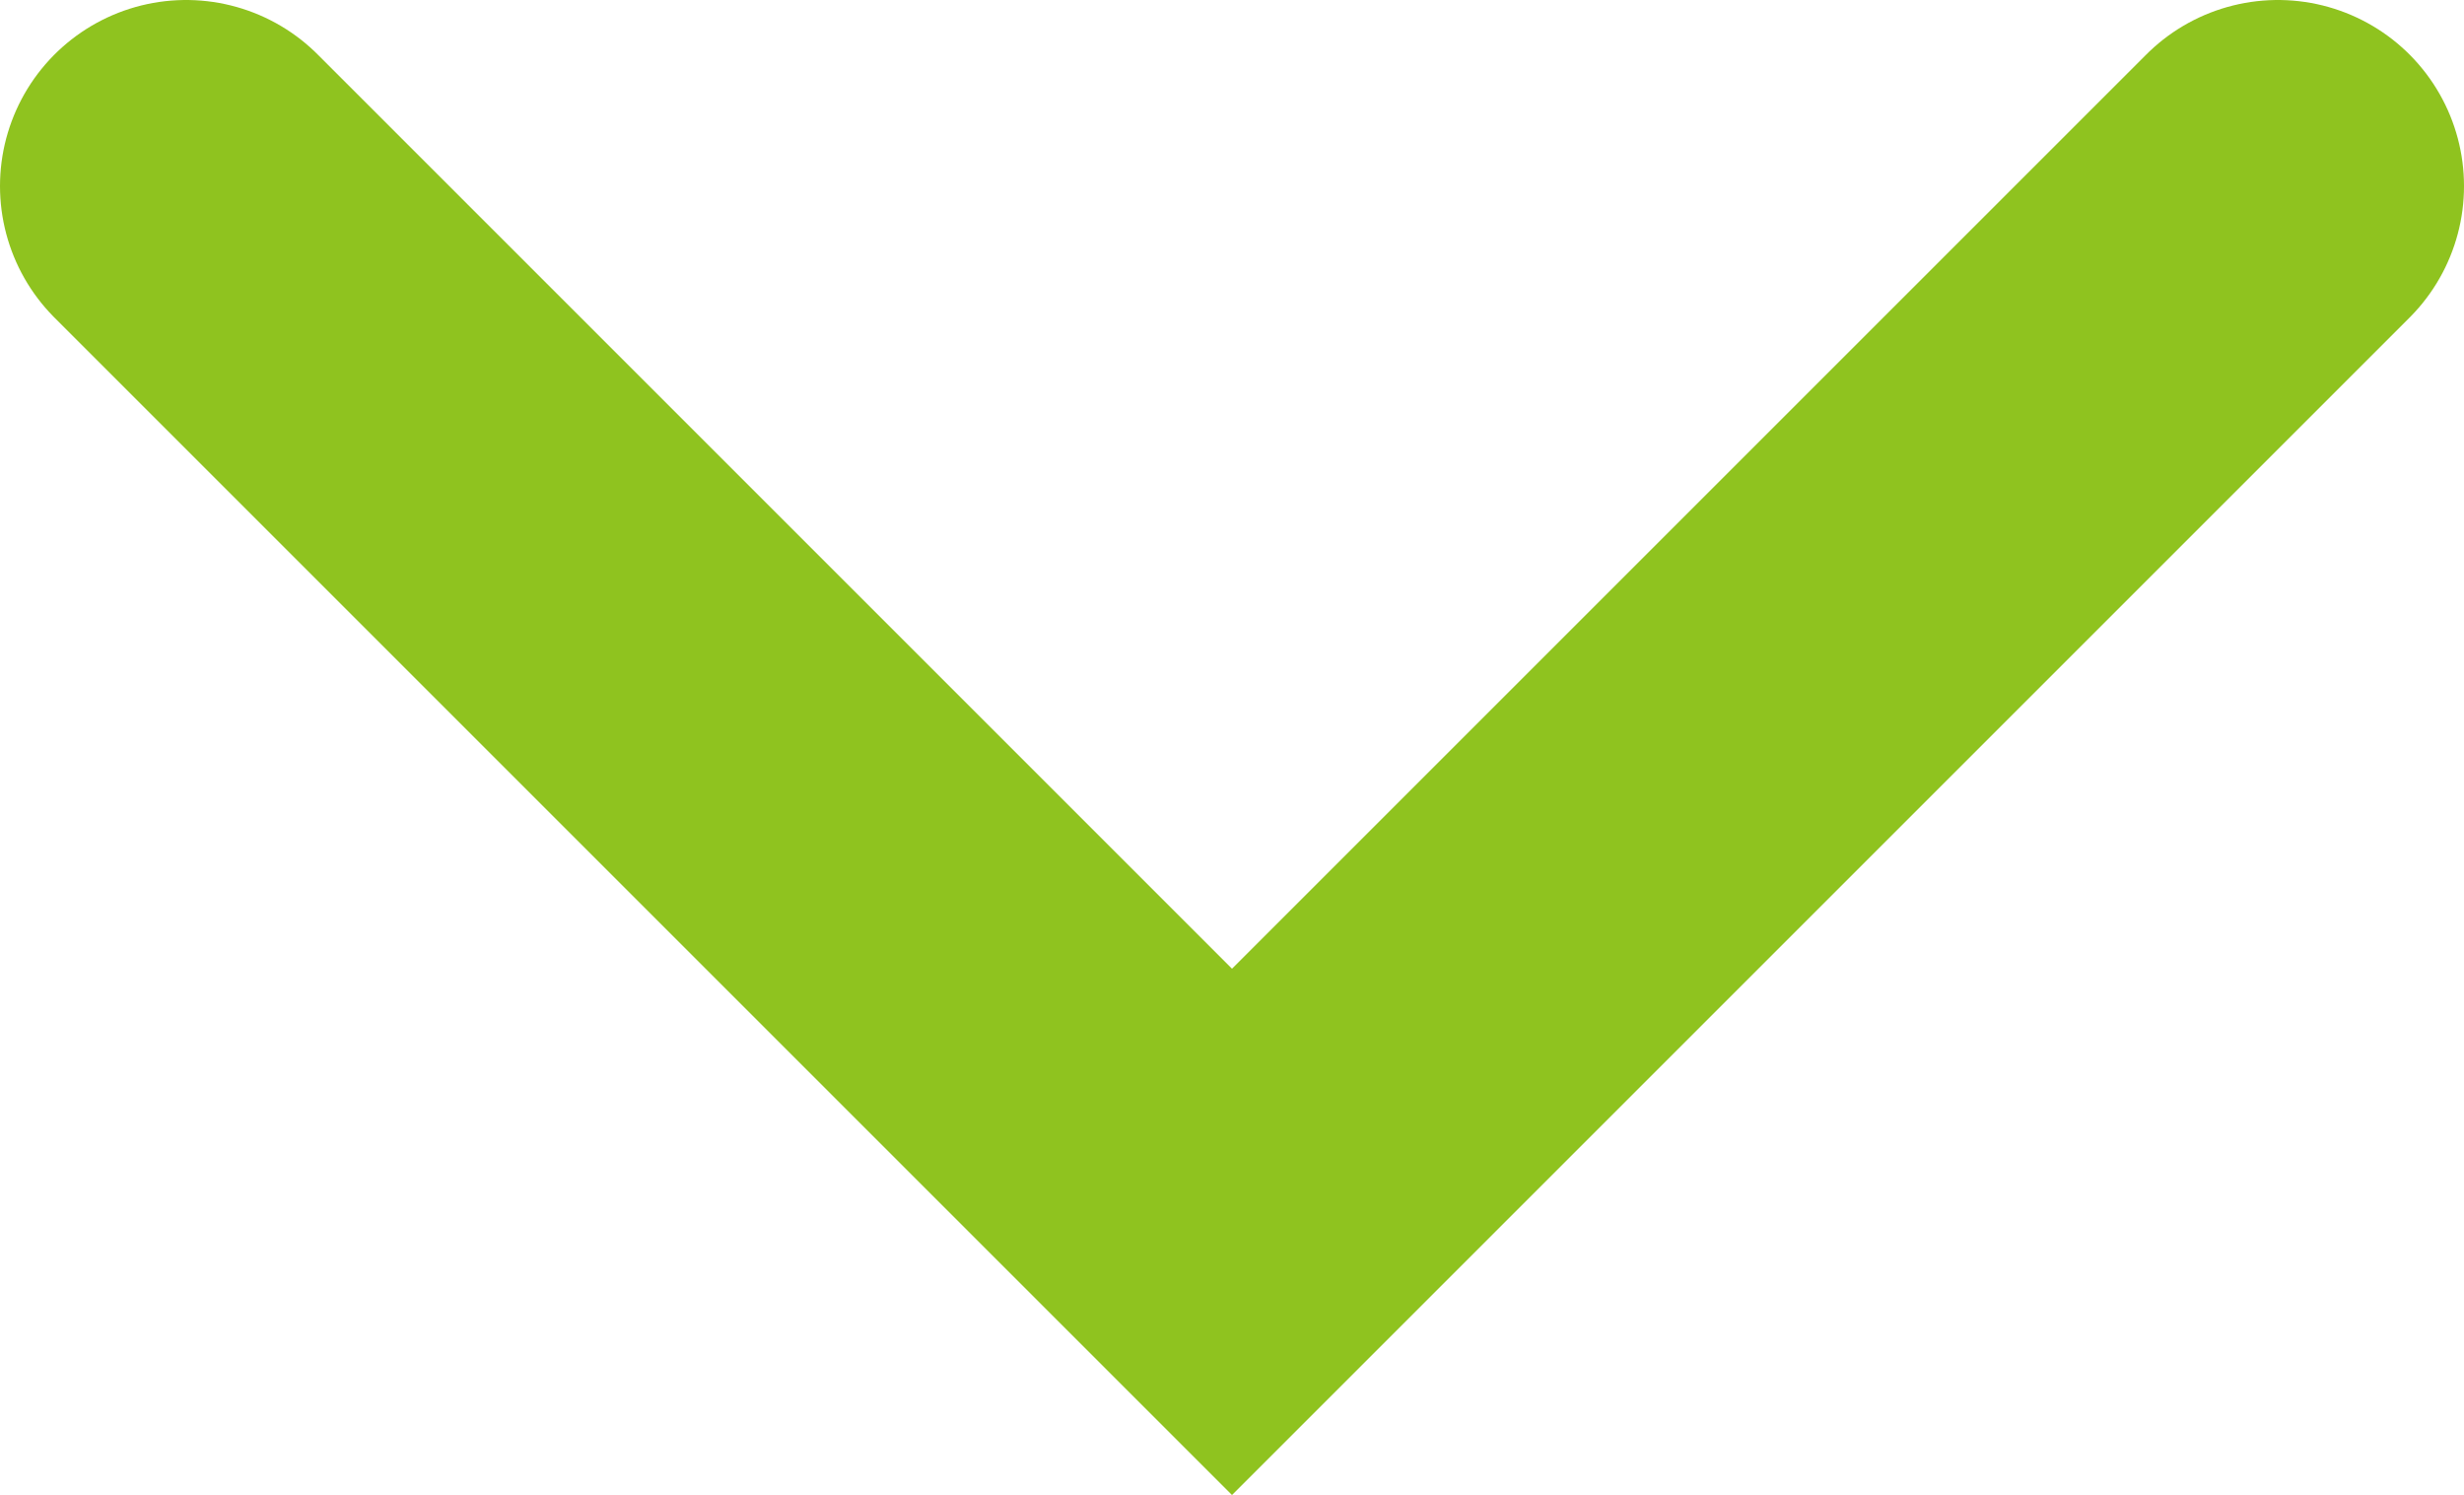
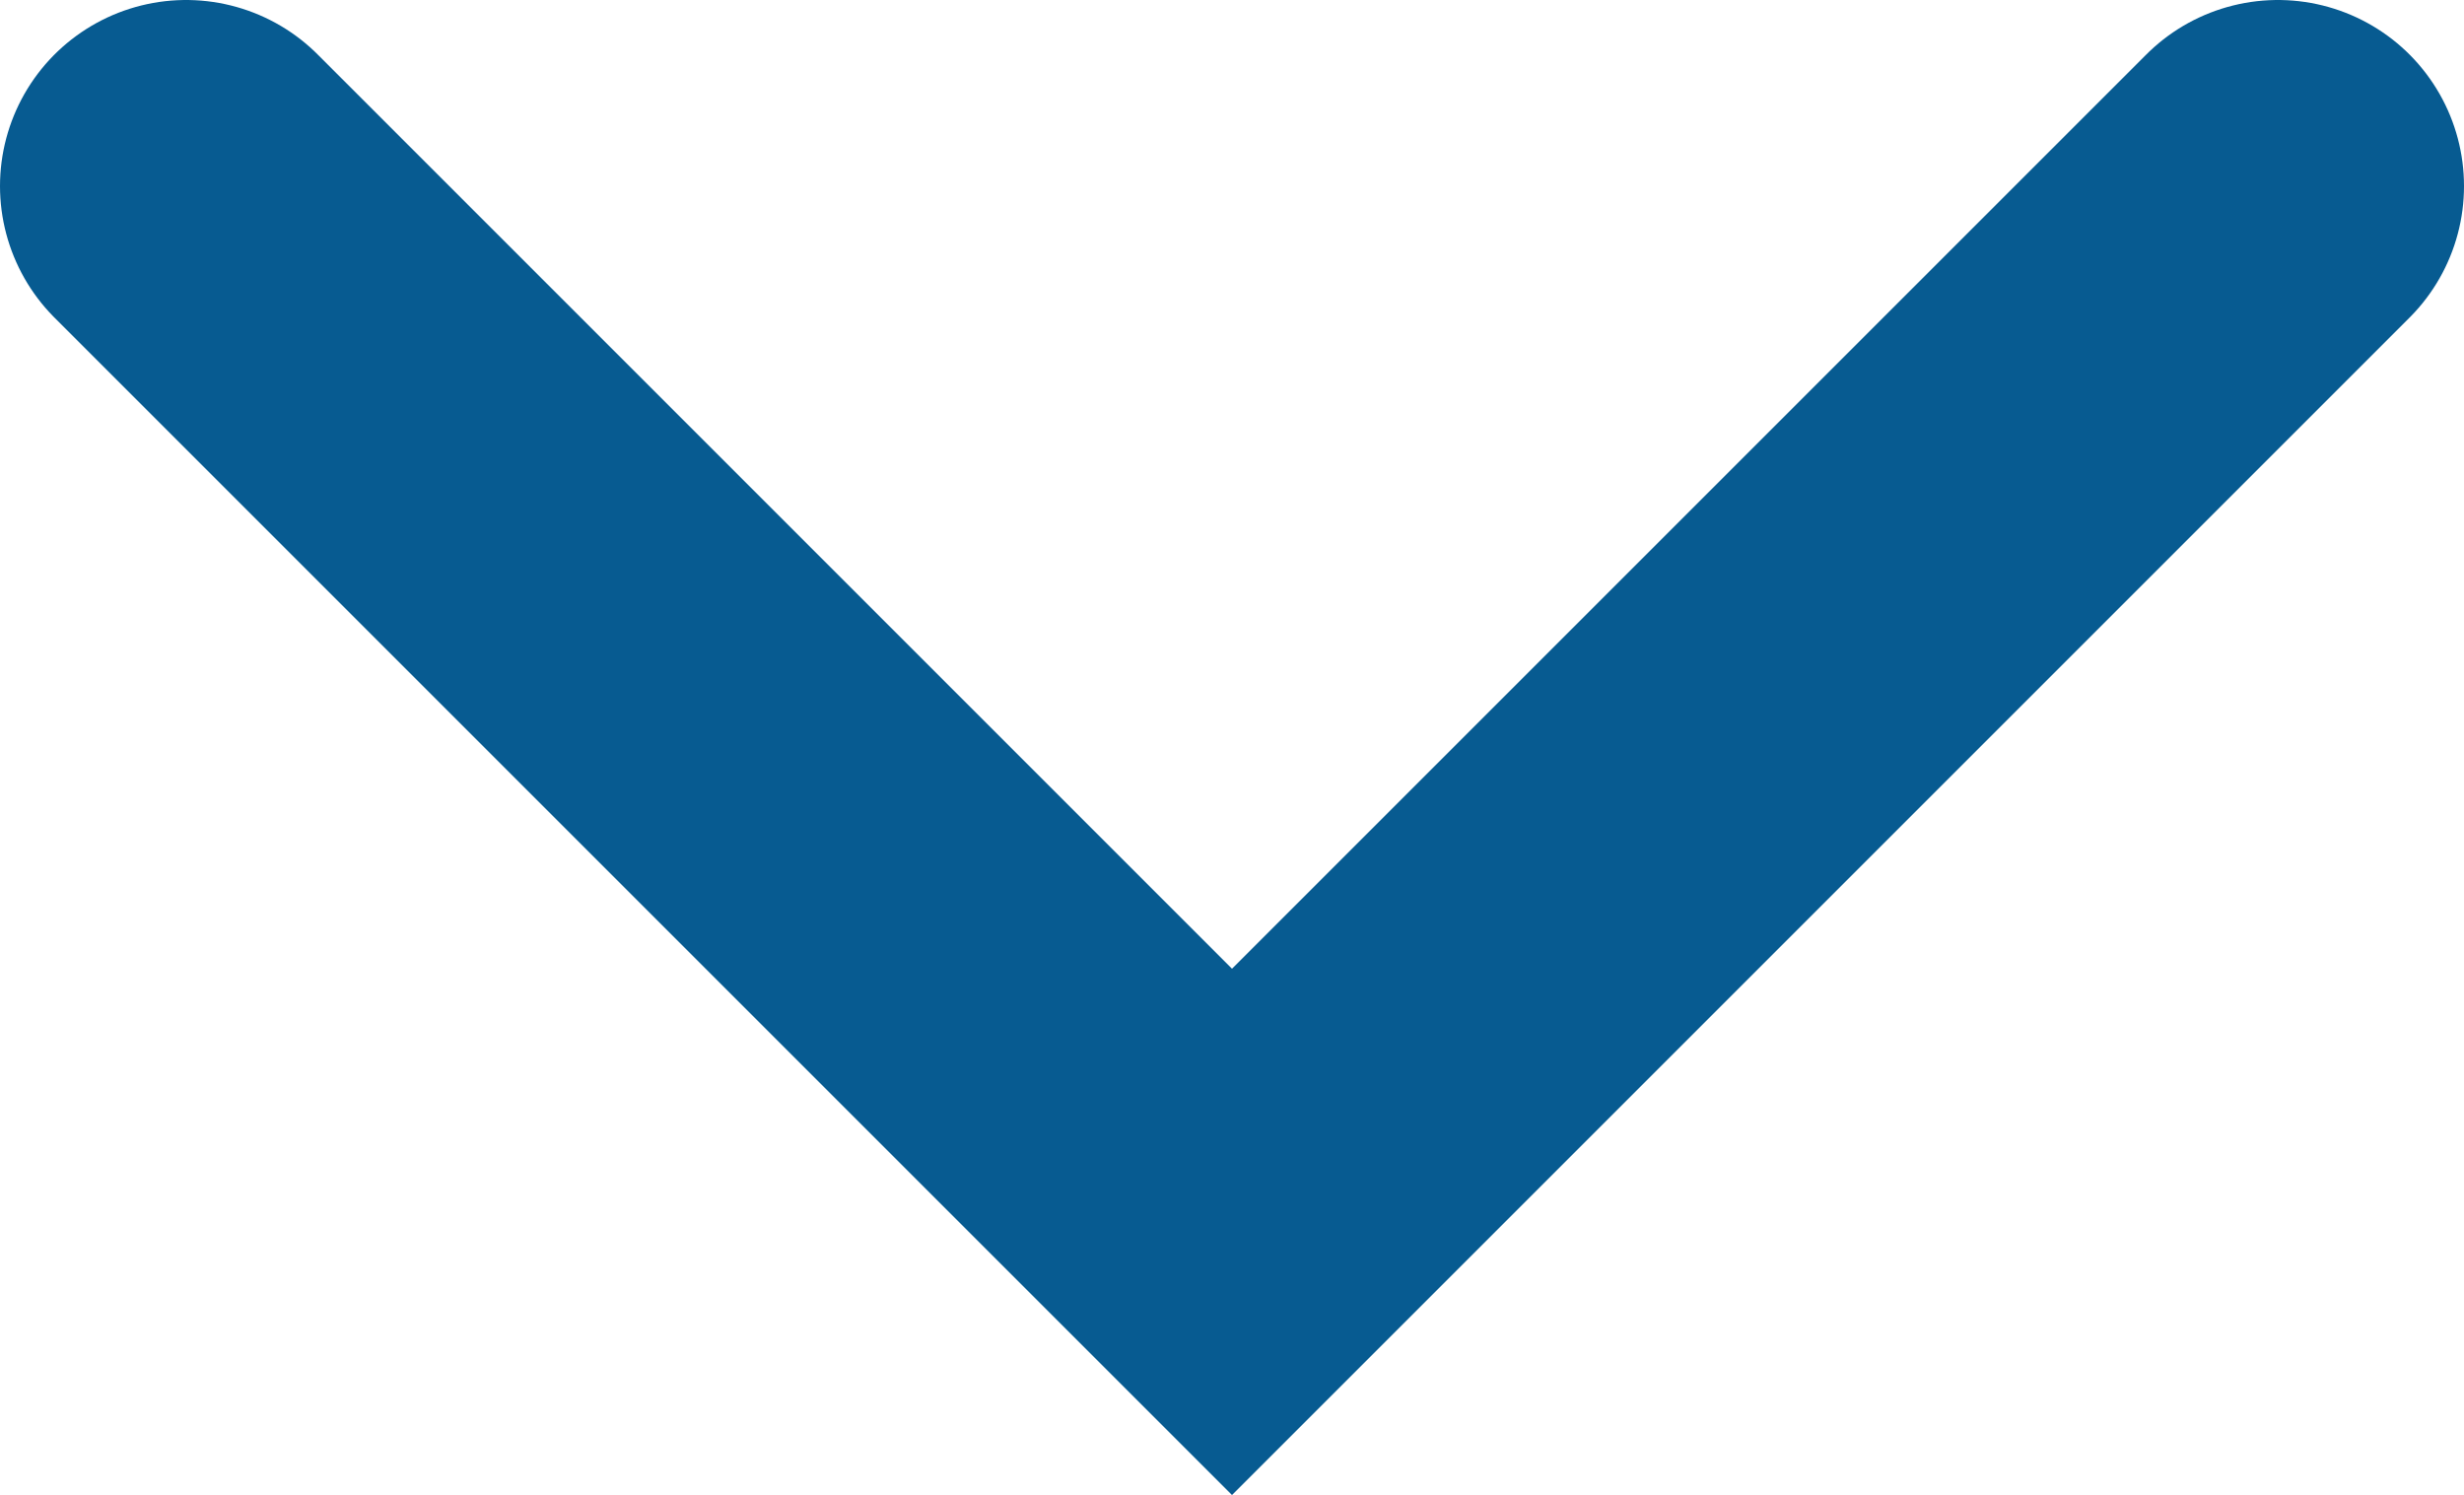
<svg xmlns="http://www.w3.org/2000/svg" viewBox="0 0 19.86 12.05">
  <defs>
-     <style>.cls-1{fill:none;stroke:#8fc31f;stroke-linecap:round;stroke-miterlimit:10;stroke-width:3px;}</style>
+     <style>.cls-1{fill:none;stroke:#075b91;stroke-linecap:round;stroke-miterlimit:10;stroke-width:3px;}</style>
  </defs>
  <g id="レイヤー_2" data-name="レイヤー 2">
    <g id="レイヤー_1-2" data-name="レイヤー 1">
      <polyline class="cls-1" points="18.36 1.5 9.93 9.93 1.5 1.5" />
    </g>
  </g>
</svg>
